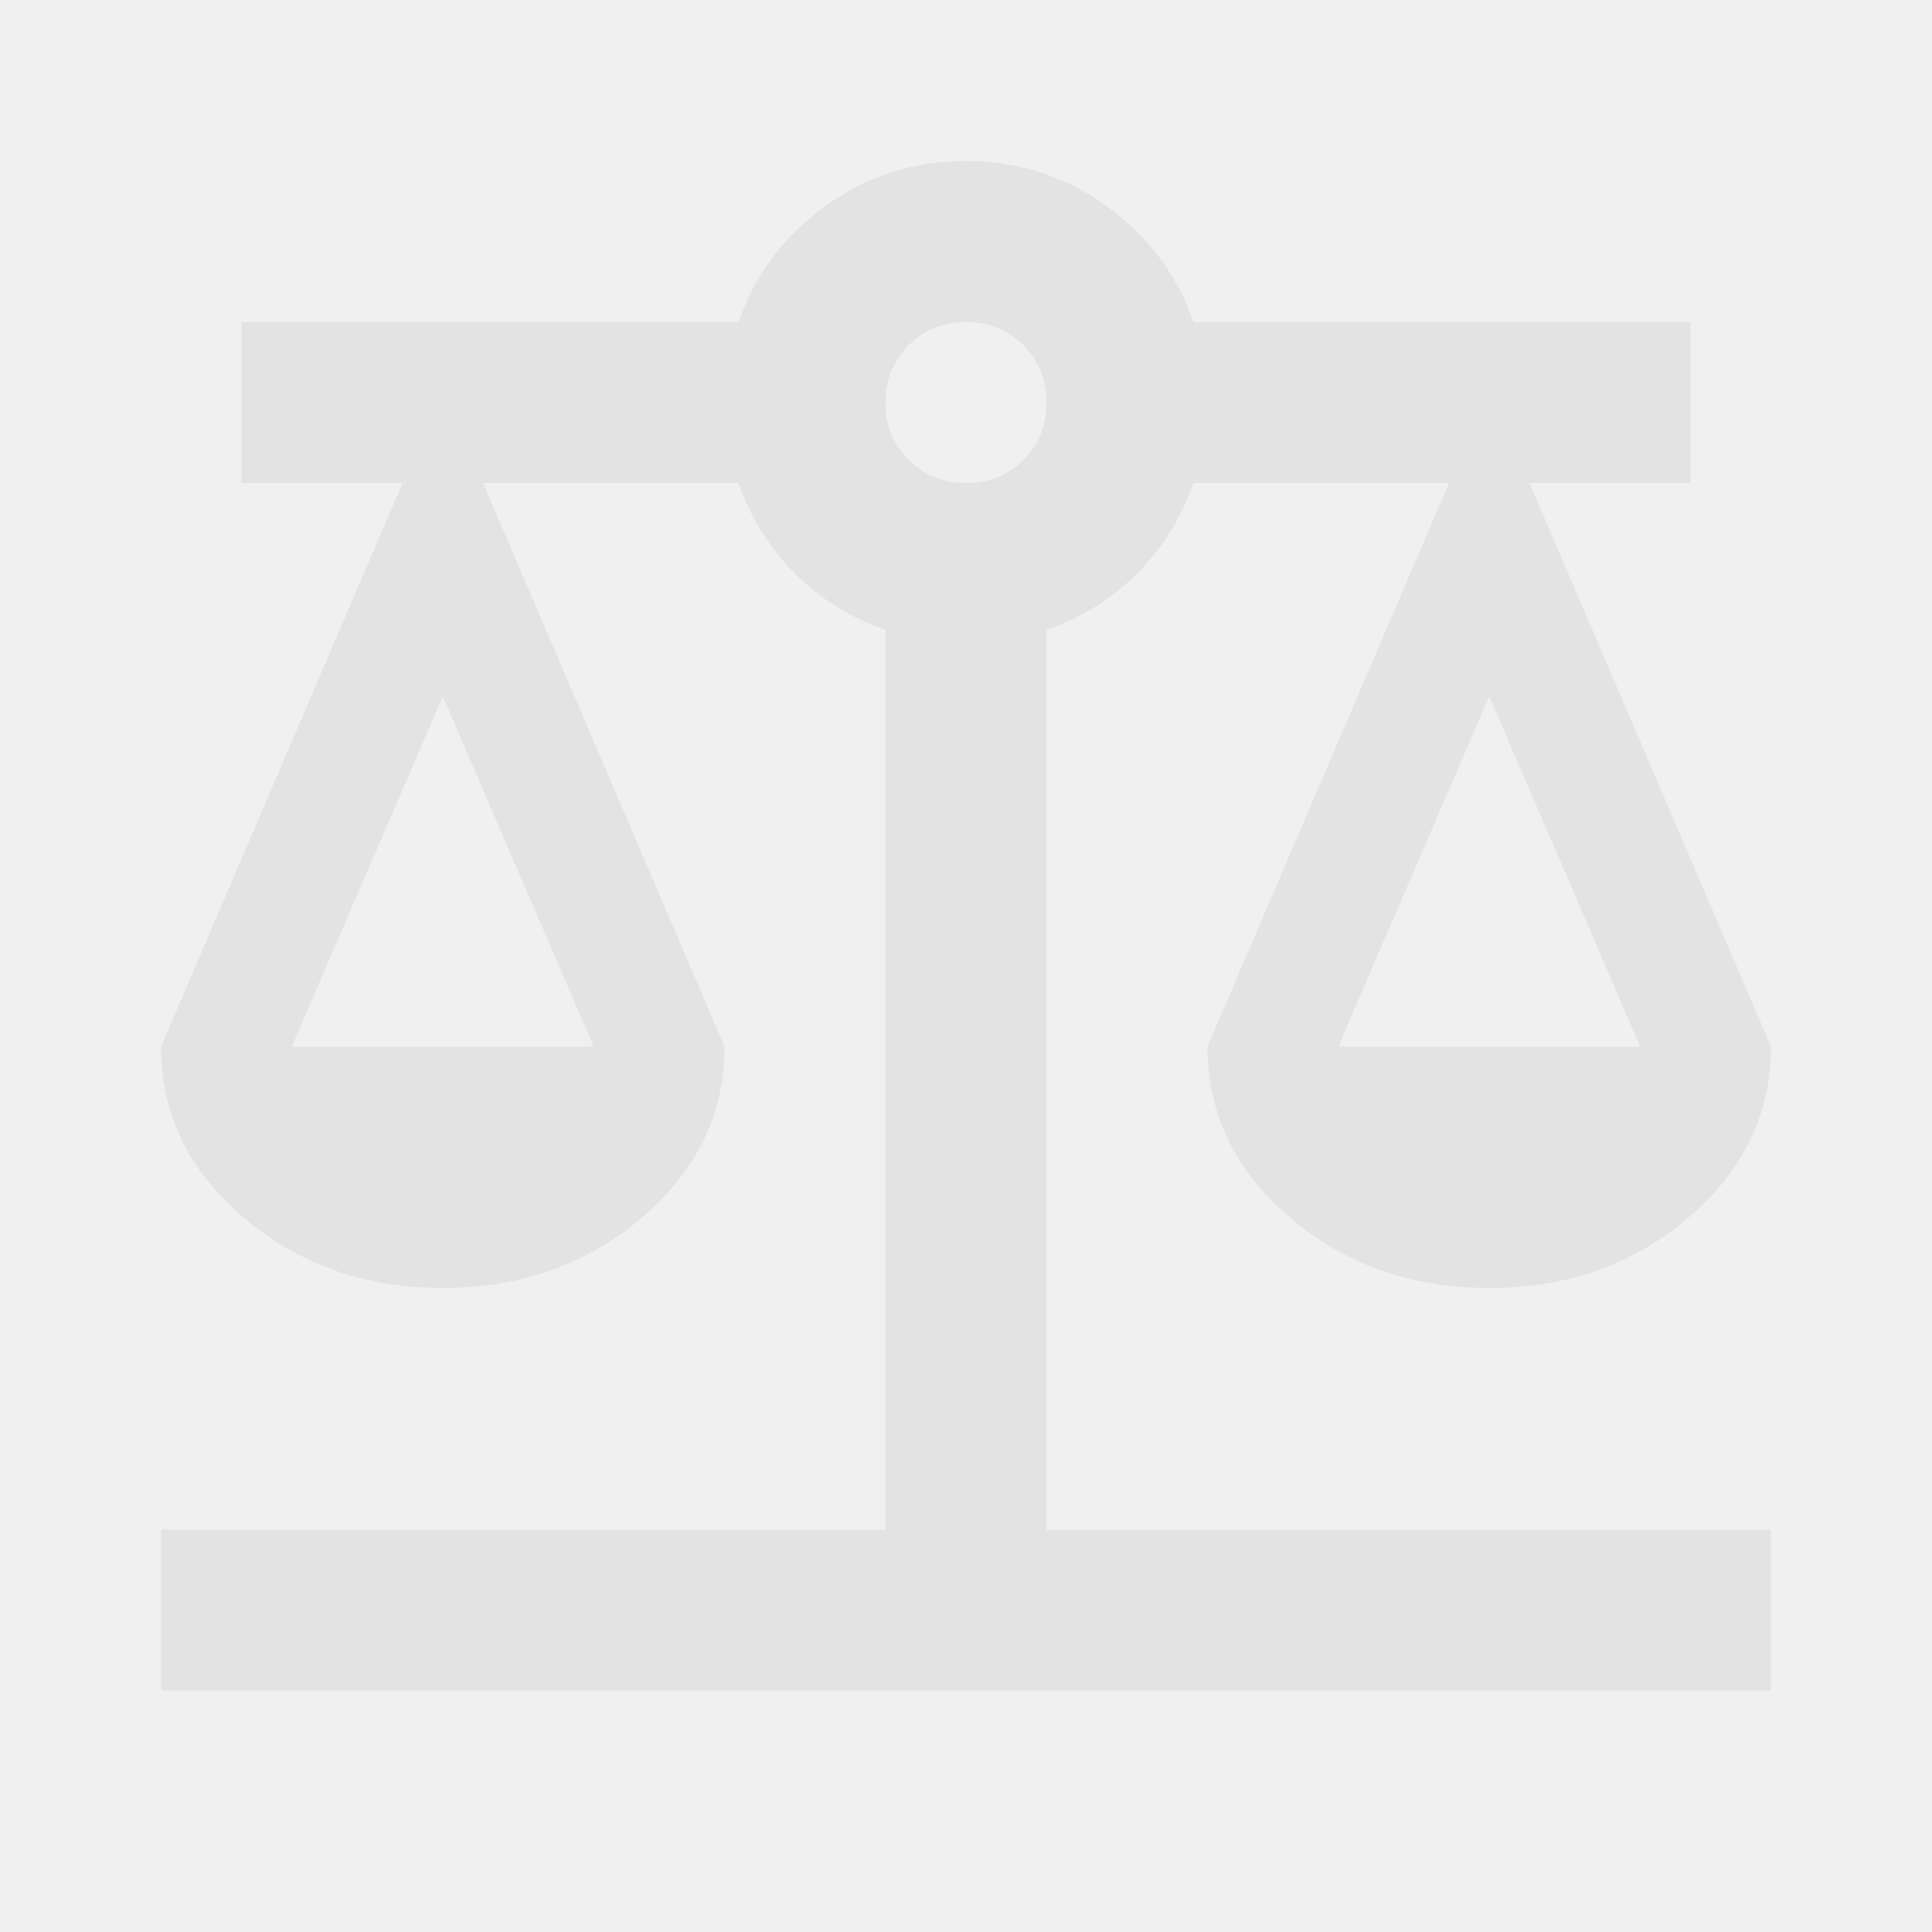
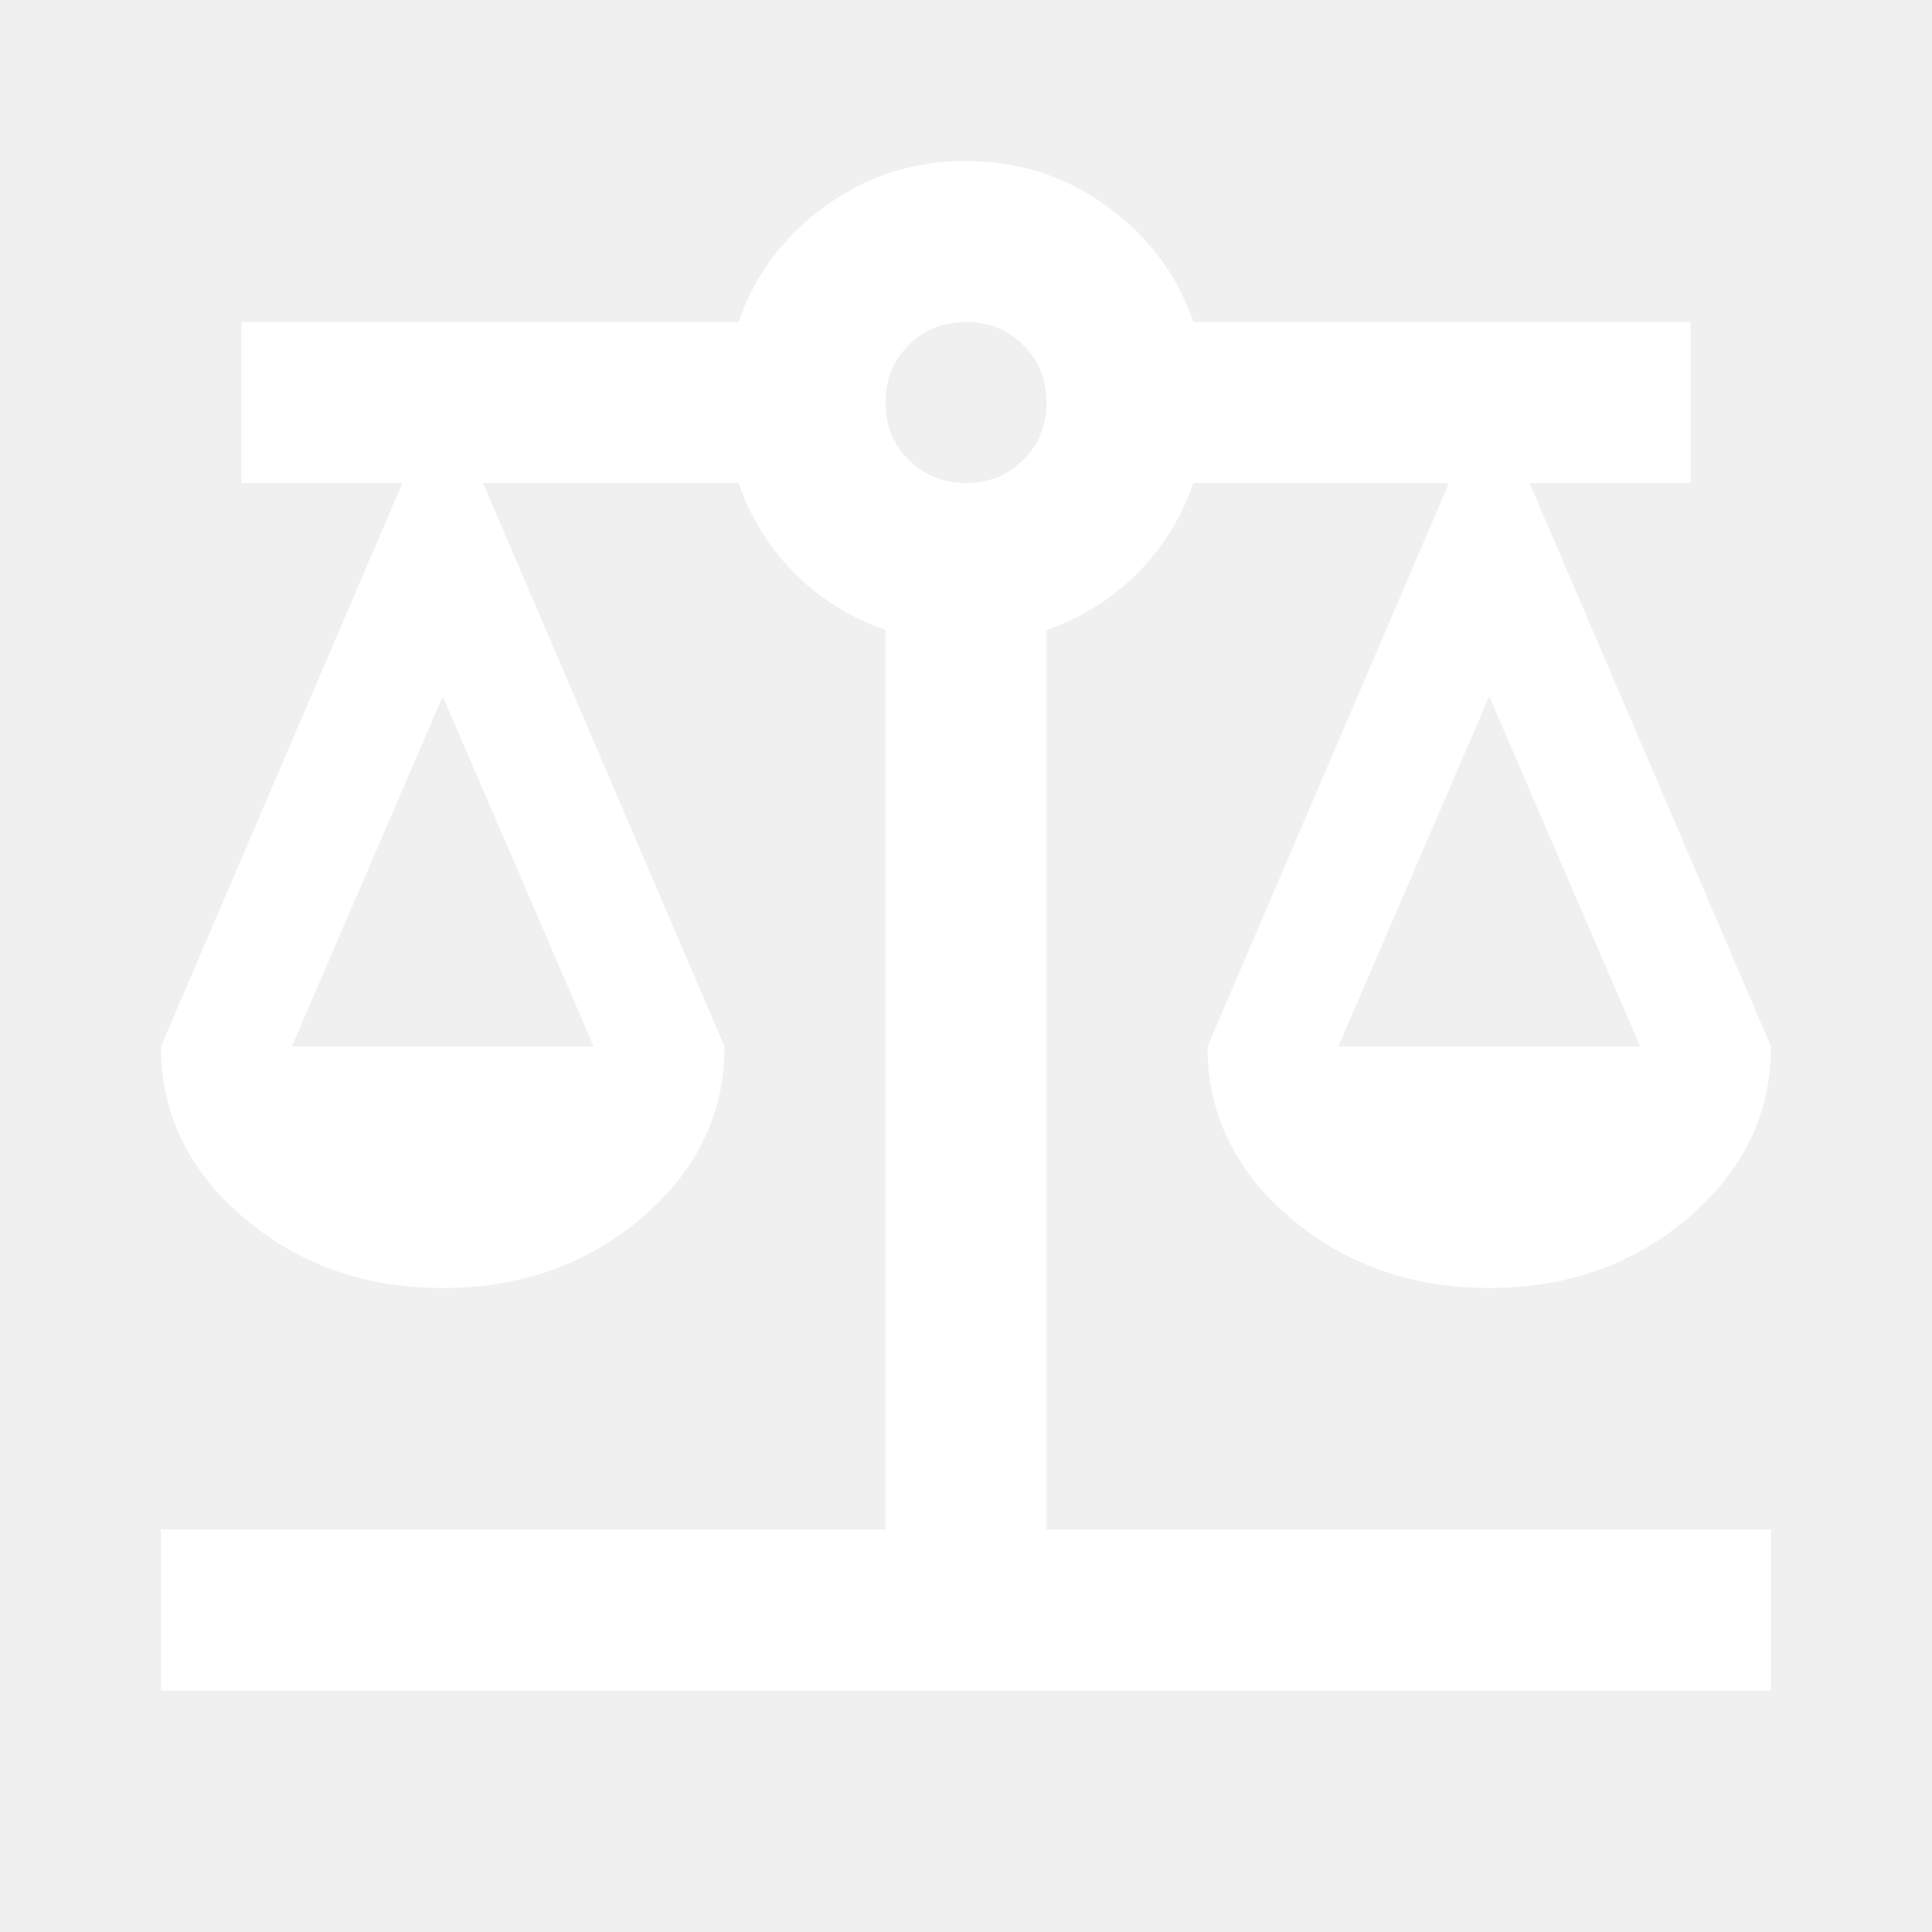
- <svg xmlns="http://www.w3.org/2000/svg" height="24px" viewBox="0 -960 960 960" width="24px" fill="#e3e3e3">
+ <svg xmlns="http://www.w3.org/2000/svg" height="24px" viewBox="0 -960 960 960" width="24px" fill="#FFFFFF">
  <path d="M80-120v-80h360v-447q-26-9-45-28t-28-45H240l120 280q0 50-41 85t-99 35q-58 0-99-35t-41-85l120-280h-80v-80h247q12-35 43-57.5t70-22.5q39 0 70 22.5t43 57.5h247v80h-80l120 280q0 50-41 85t-99 35q-58 0-99-35t-41-85l120-280H593q-9 26-28 45t-45 28v447h360v80H80Zm585-320h150l-75-174-75 174Zm-520 0h150l-75-174-75 174Zm335-280q17 0 28.5-11.5T520-760q0-17-11.5-28.5T480-800q-17 0-28.5 11.5T440-760q0 17 11.5 28.5T480-720Z" />
</svg>
